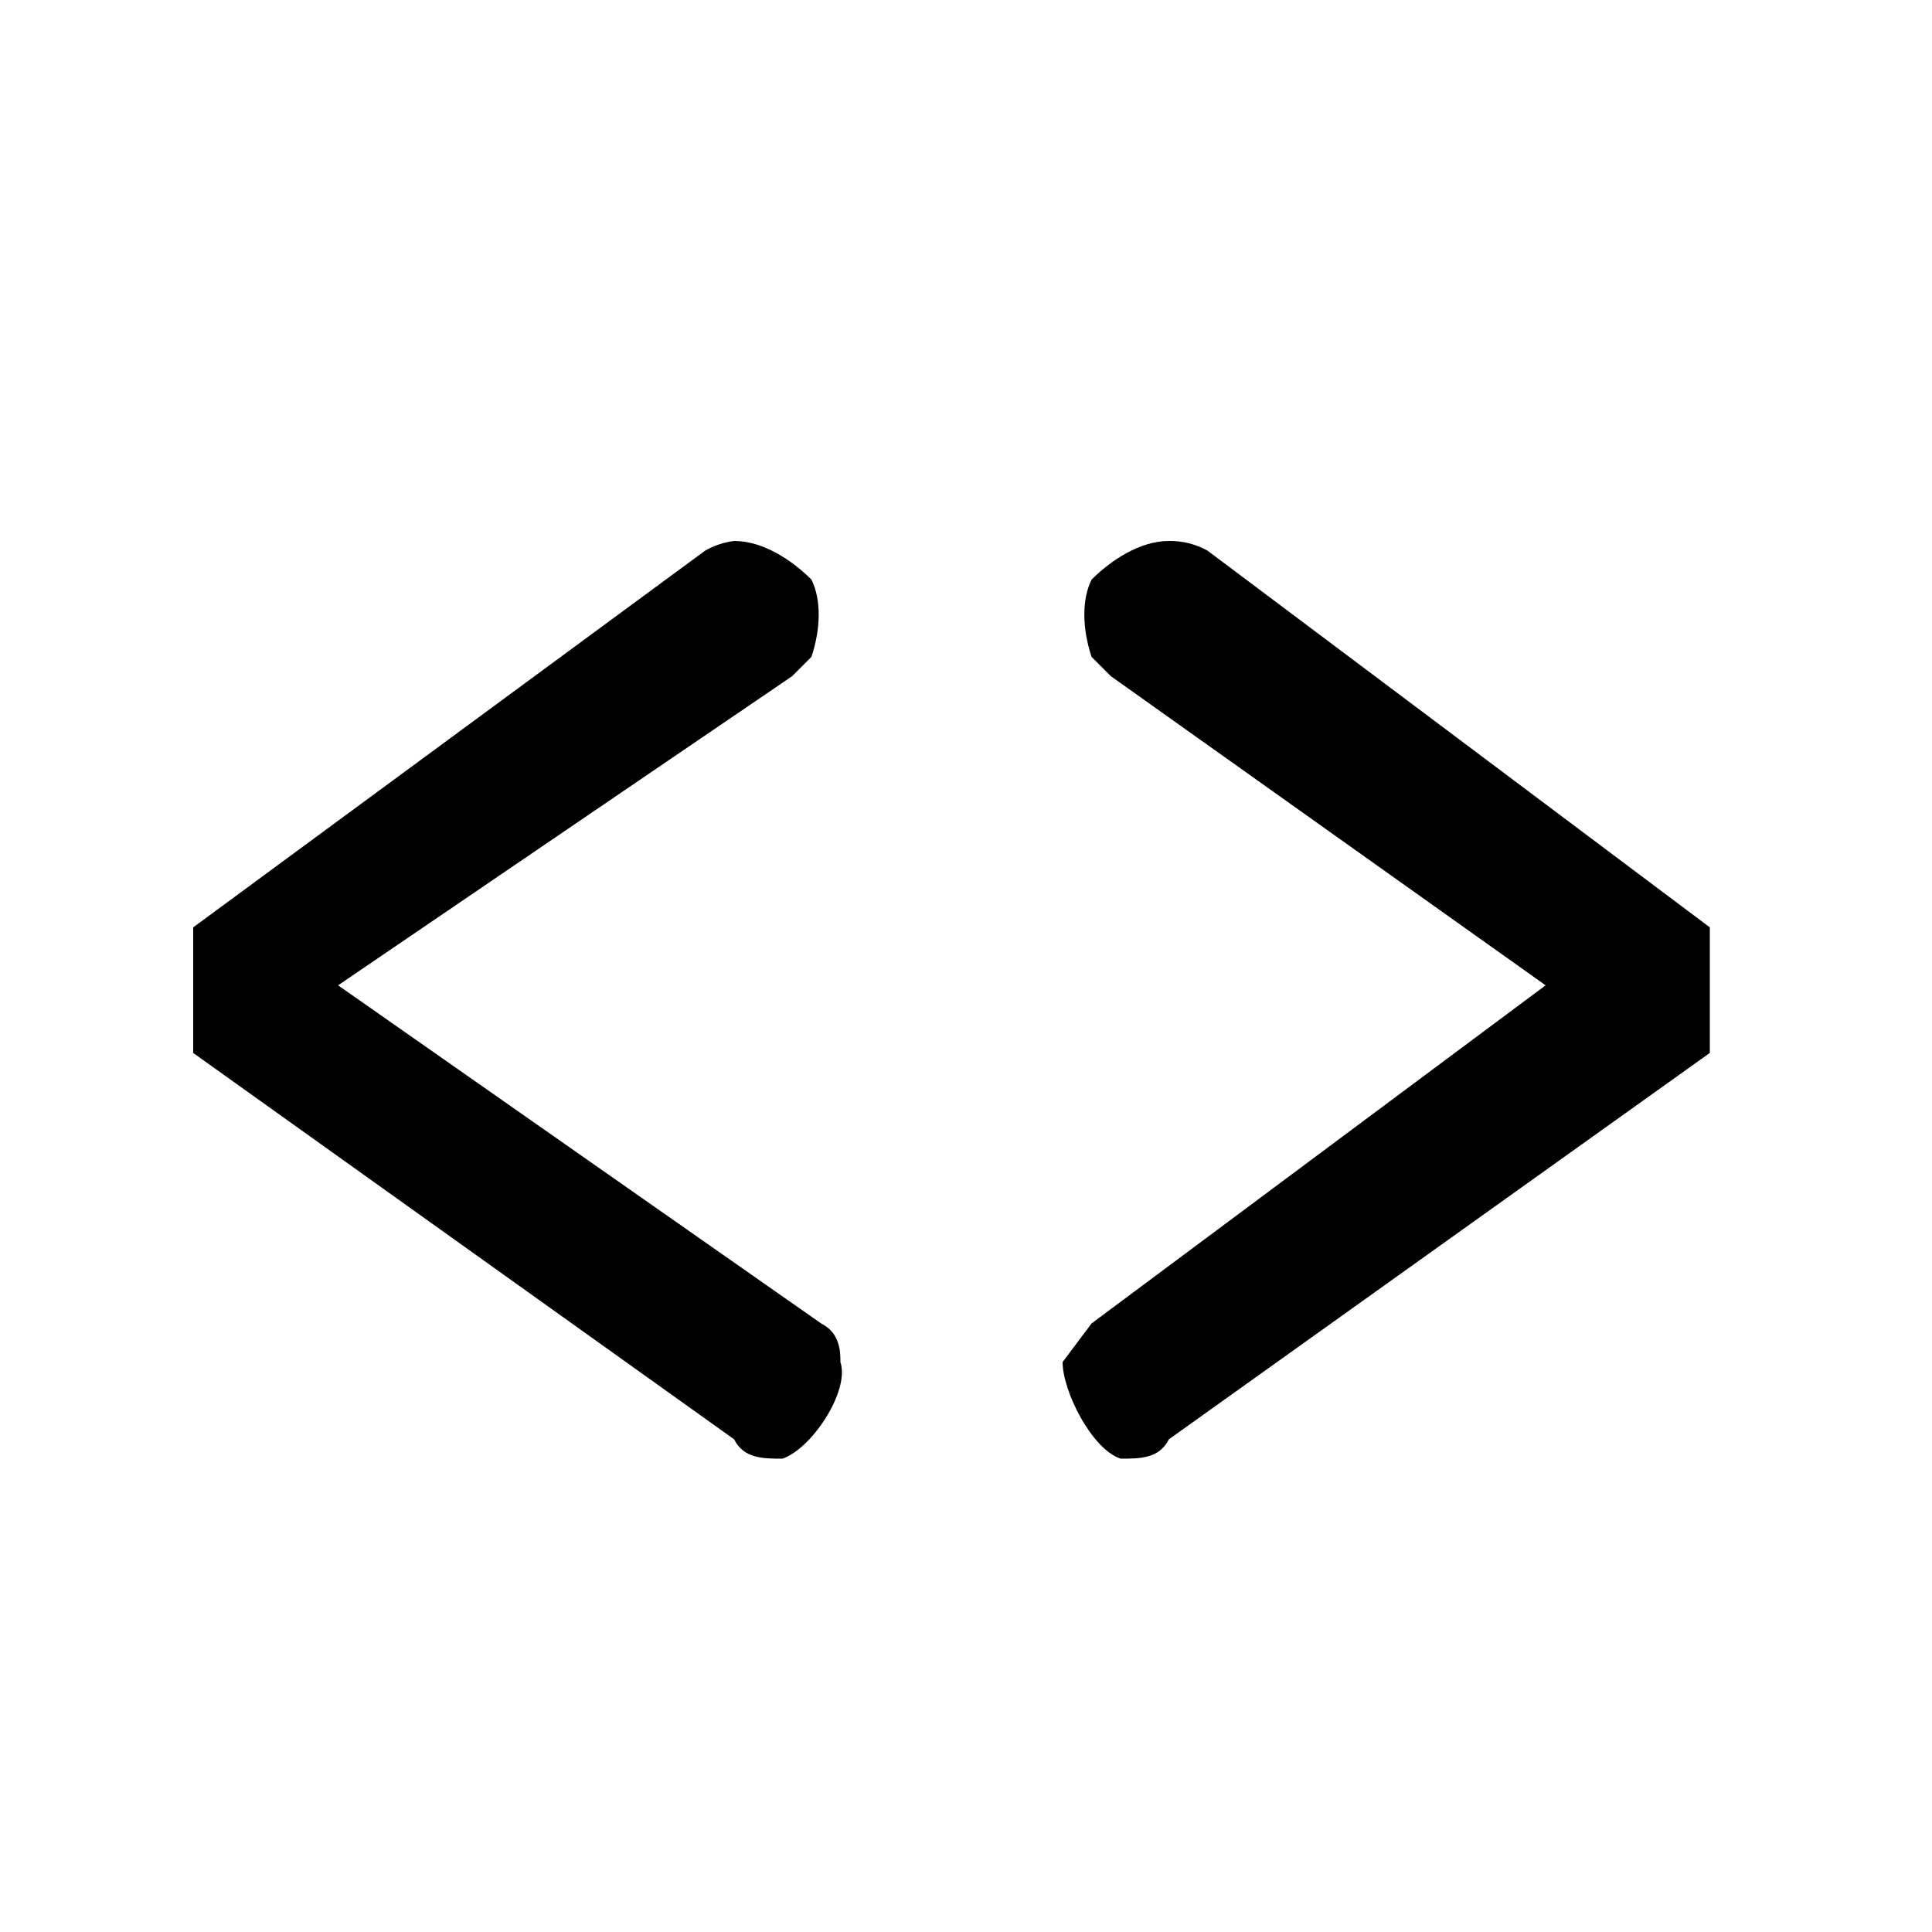
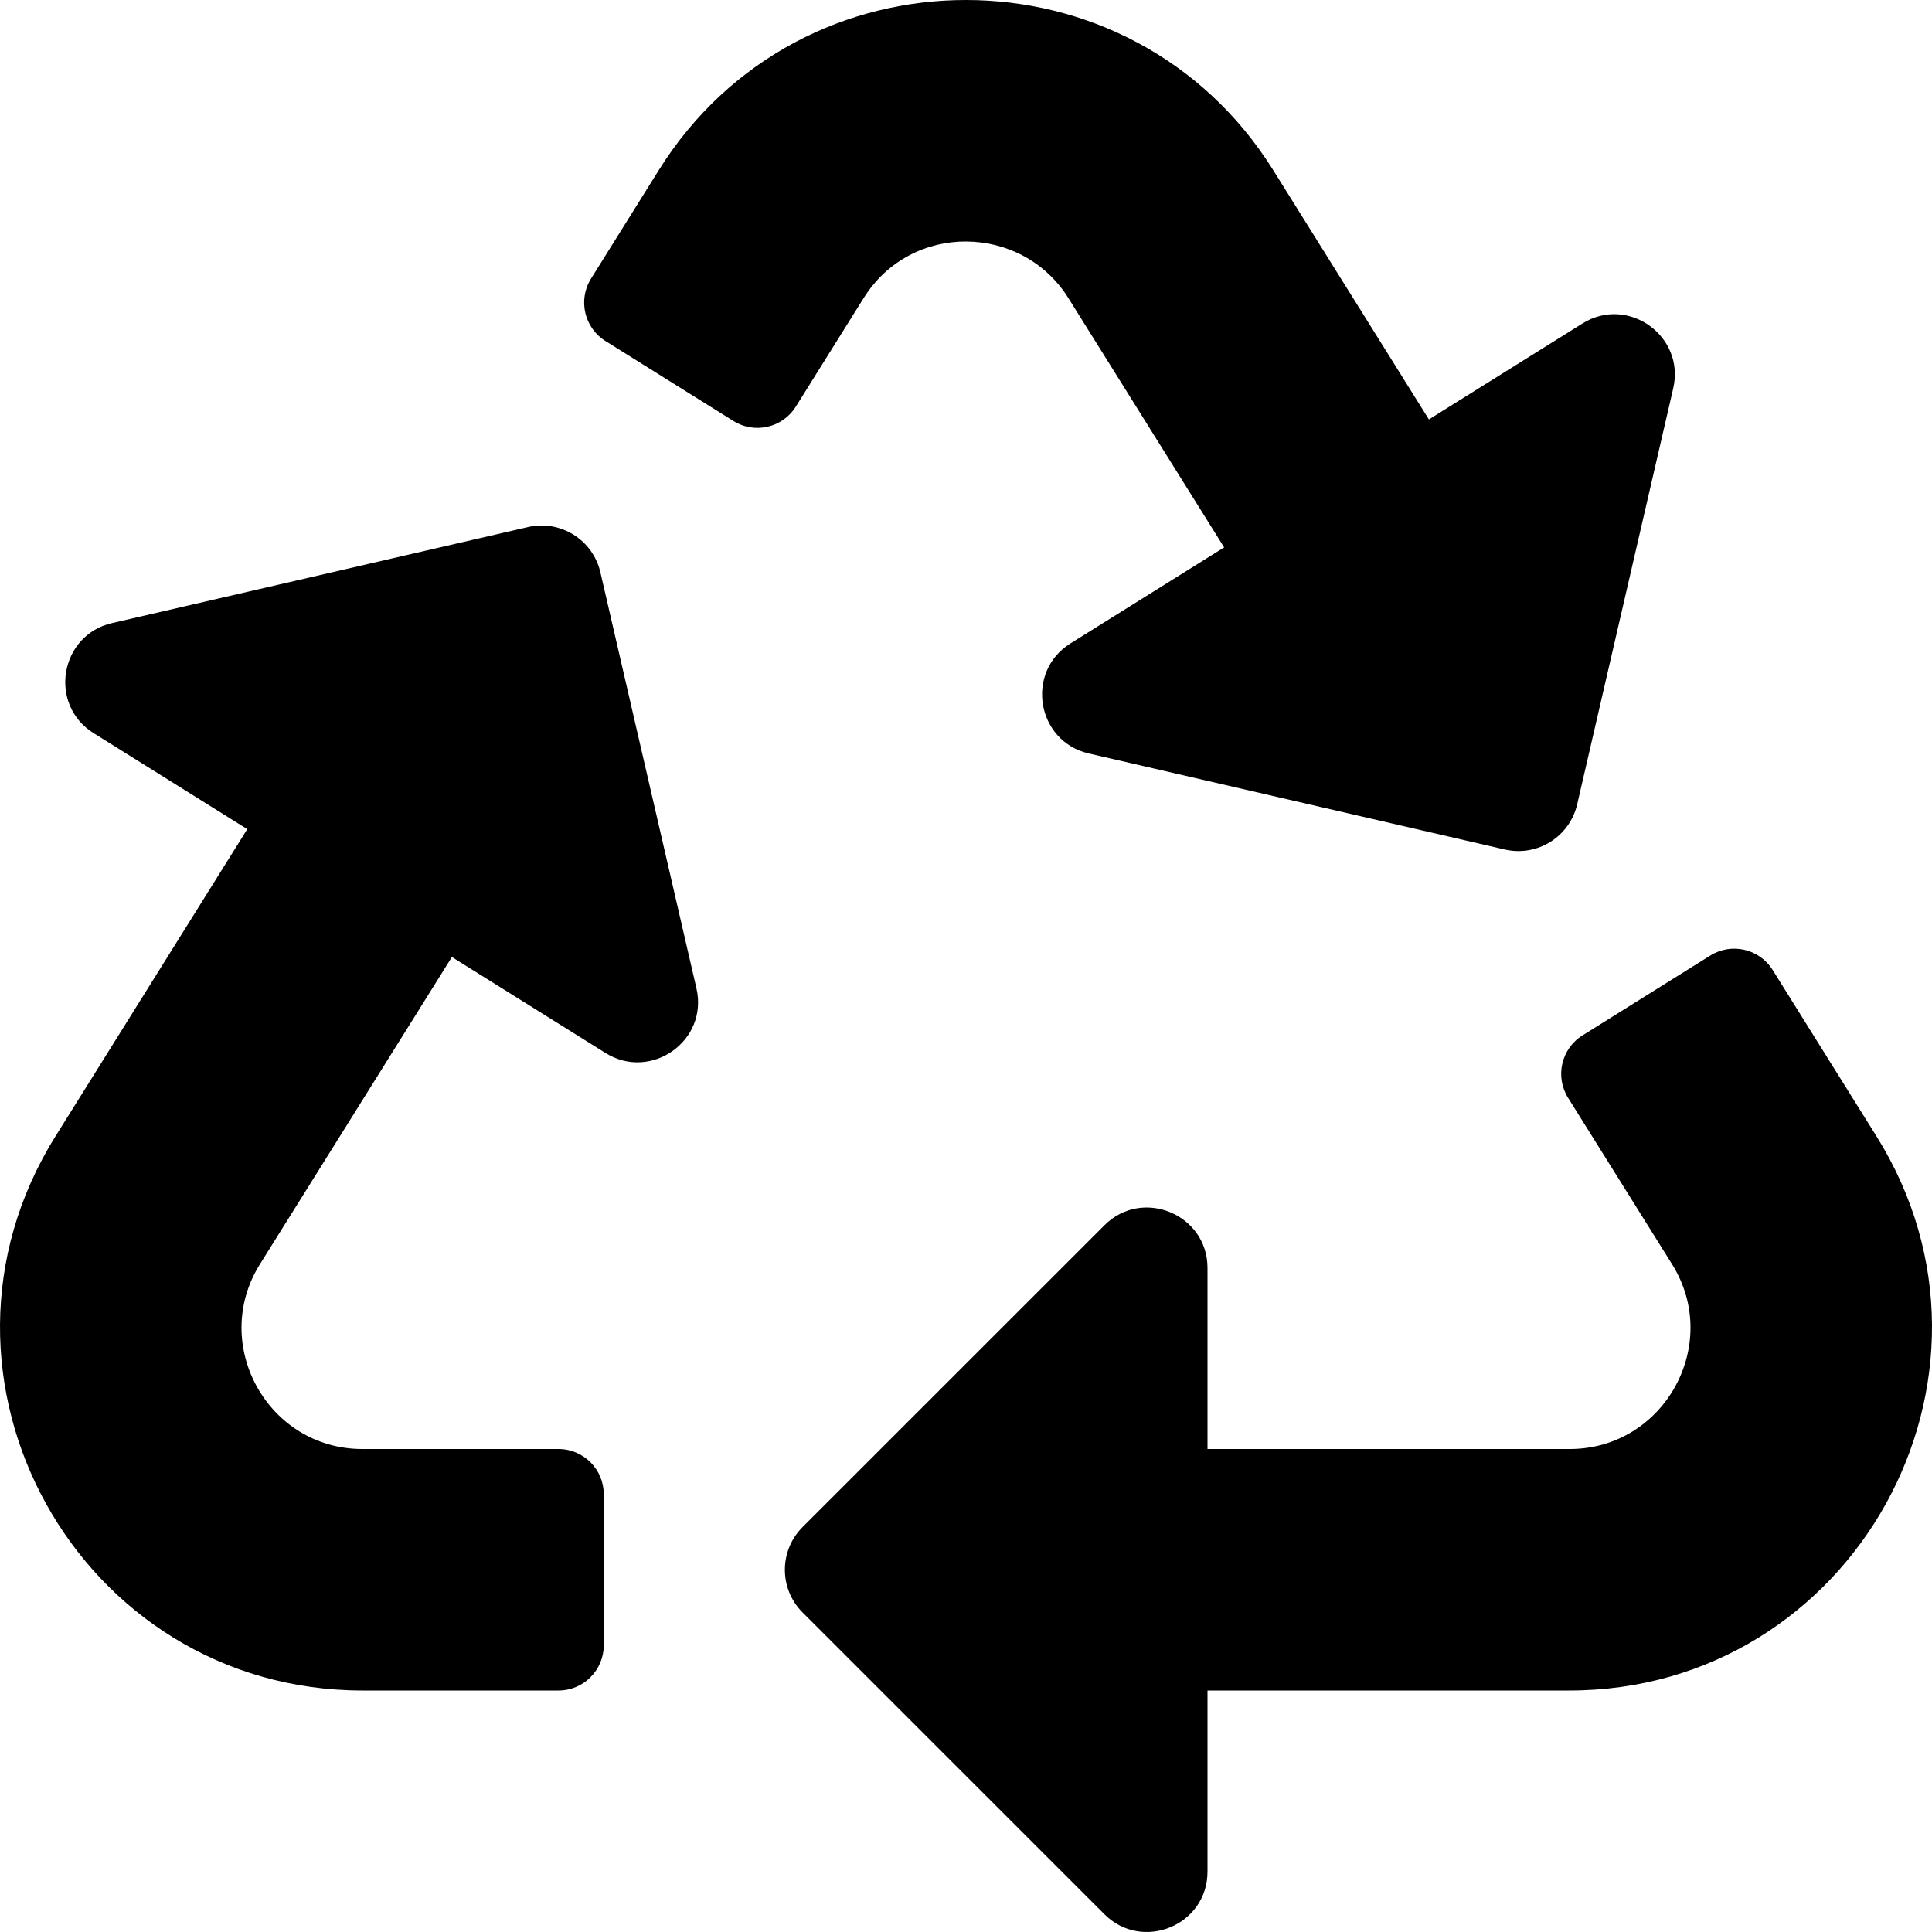
- <svg xmlns="http://www.w3.org/2000/svg" viewBox="0 0 20 20">
-   <path d="M12.5 5.7l5.2 3.9v1.3l-5.6 4c-.1.2-.3.2-.5.2-.3-.1-.6-.7-.6-1l.3-.4 4.7-3.5L11.5 7l-.2-.2c-.1-.3-.1-.6 0-.8.2-.2.5-.4.8-.4a.8.8 0 0 1 .4.1zm-5.2 0L2 9.6v1.3l5.6 4c.1.2.3.2.5.2.3-.1.7-.7.6-1 0-.1 0-.3-.2-.4l-5-3.5L8.2 7l.2-.2c.1-.3.1-.6 0-.8-.2-.2-.5-.4-.8-.4a.8.8 0 0 0-.3.1z" />
+ <svg xmlns="http://www.w3.org/2000/svg" aria-hidden="true" focusable="false" data-prefix="fas" data-icon="recycle" class="svg-inline--fa fa-recycle fa-w-16" role="img" viewBox="0 0 512 512">
+   <path fill="currentColor" d="M184.561 261.903c3.232 13.997-12.123 24.635-24.068 17.168l-40.736-25.455-50.867 81.402C55.606 356.273 70.96 384 96.012 384H148c6.627 0 12 5.373 12 12v40c0 6.627-5.373 12-12 12H96.115c-75.334 0-121.302-83.048-81.408-146.88l50.822-81.388-40.725-25.448c-12.081-7.547-8.966-25.961 4.879-29.158l110.237-25.45c8.611-1.988 17.201 3.381 19.189 11.99l25.452 110.237zm98.561-182.915l41.289 66.076-40.74 25.457c-12.051 7.528-9 25.953 4.879 29.158l110.237 25.45c8.672 1.999 17.215-3.438 19.189-11.99l25.45-110.237c3.197-13.844-11.99-24.719-24.068-17.168l-40.687 25.424-41.263-66.082c-37.521-60.033-125.209-60.171-162.816 0l-17.963 28.766c-3.51 5.62-1.8 13.021 3.82 16.533l33.919 21.195c5.62 3.512 13.024 1.803 16.536-3.817l17.961-28.743c12.712-20.341 41.973-19.676 54.257-.022zM497.288 301.12l-27.515-44.065c-3.511-5.623-10.916-7.334-16.538-3.821l-33.861 21.159c-5.62 3.512-7.33 10.915-3.818 16.536l27.564 44.112c13.257 21.211-2.057 48.96-27.136 48.96H320V336.02c0-14.213-17.242-21.383-27.313-11.313l-80 79.981c-6.249 6.248-6.249 16.379 0 22.627l80 79.989C302.689 517.308 320 510.3 320 495.989V448h95.88c75.274 0 121.335-82.997 81.408-146.88z" />
</svg>
